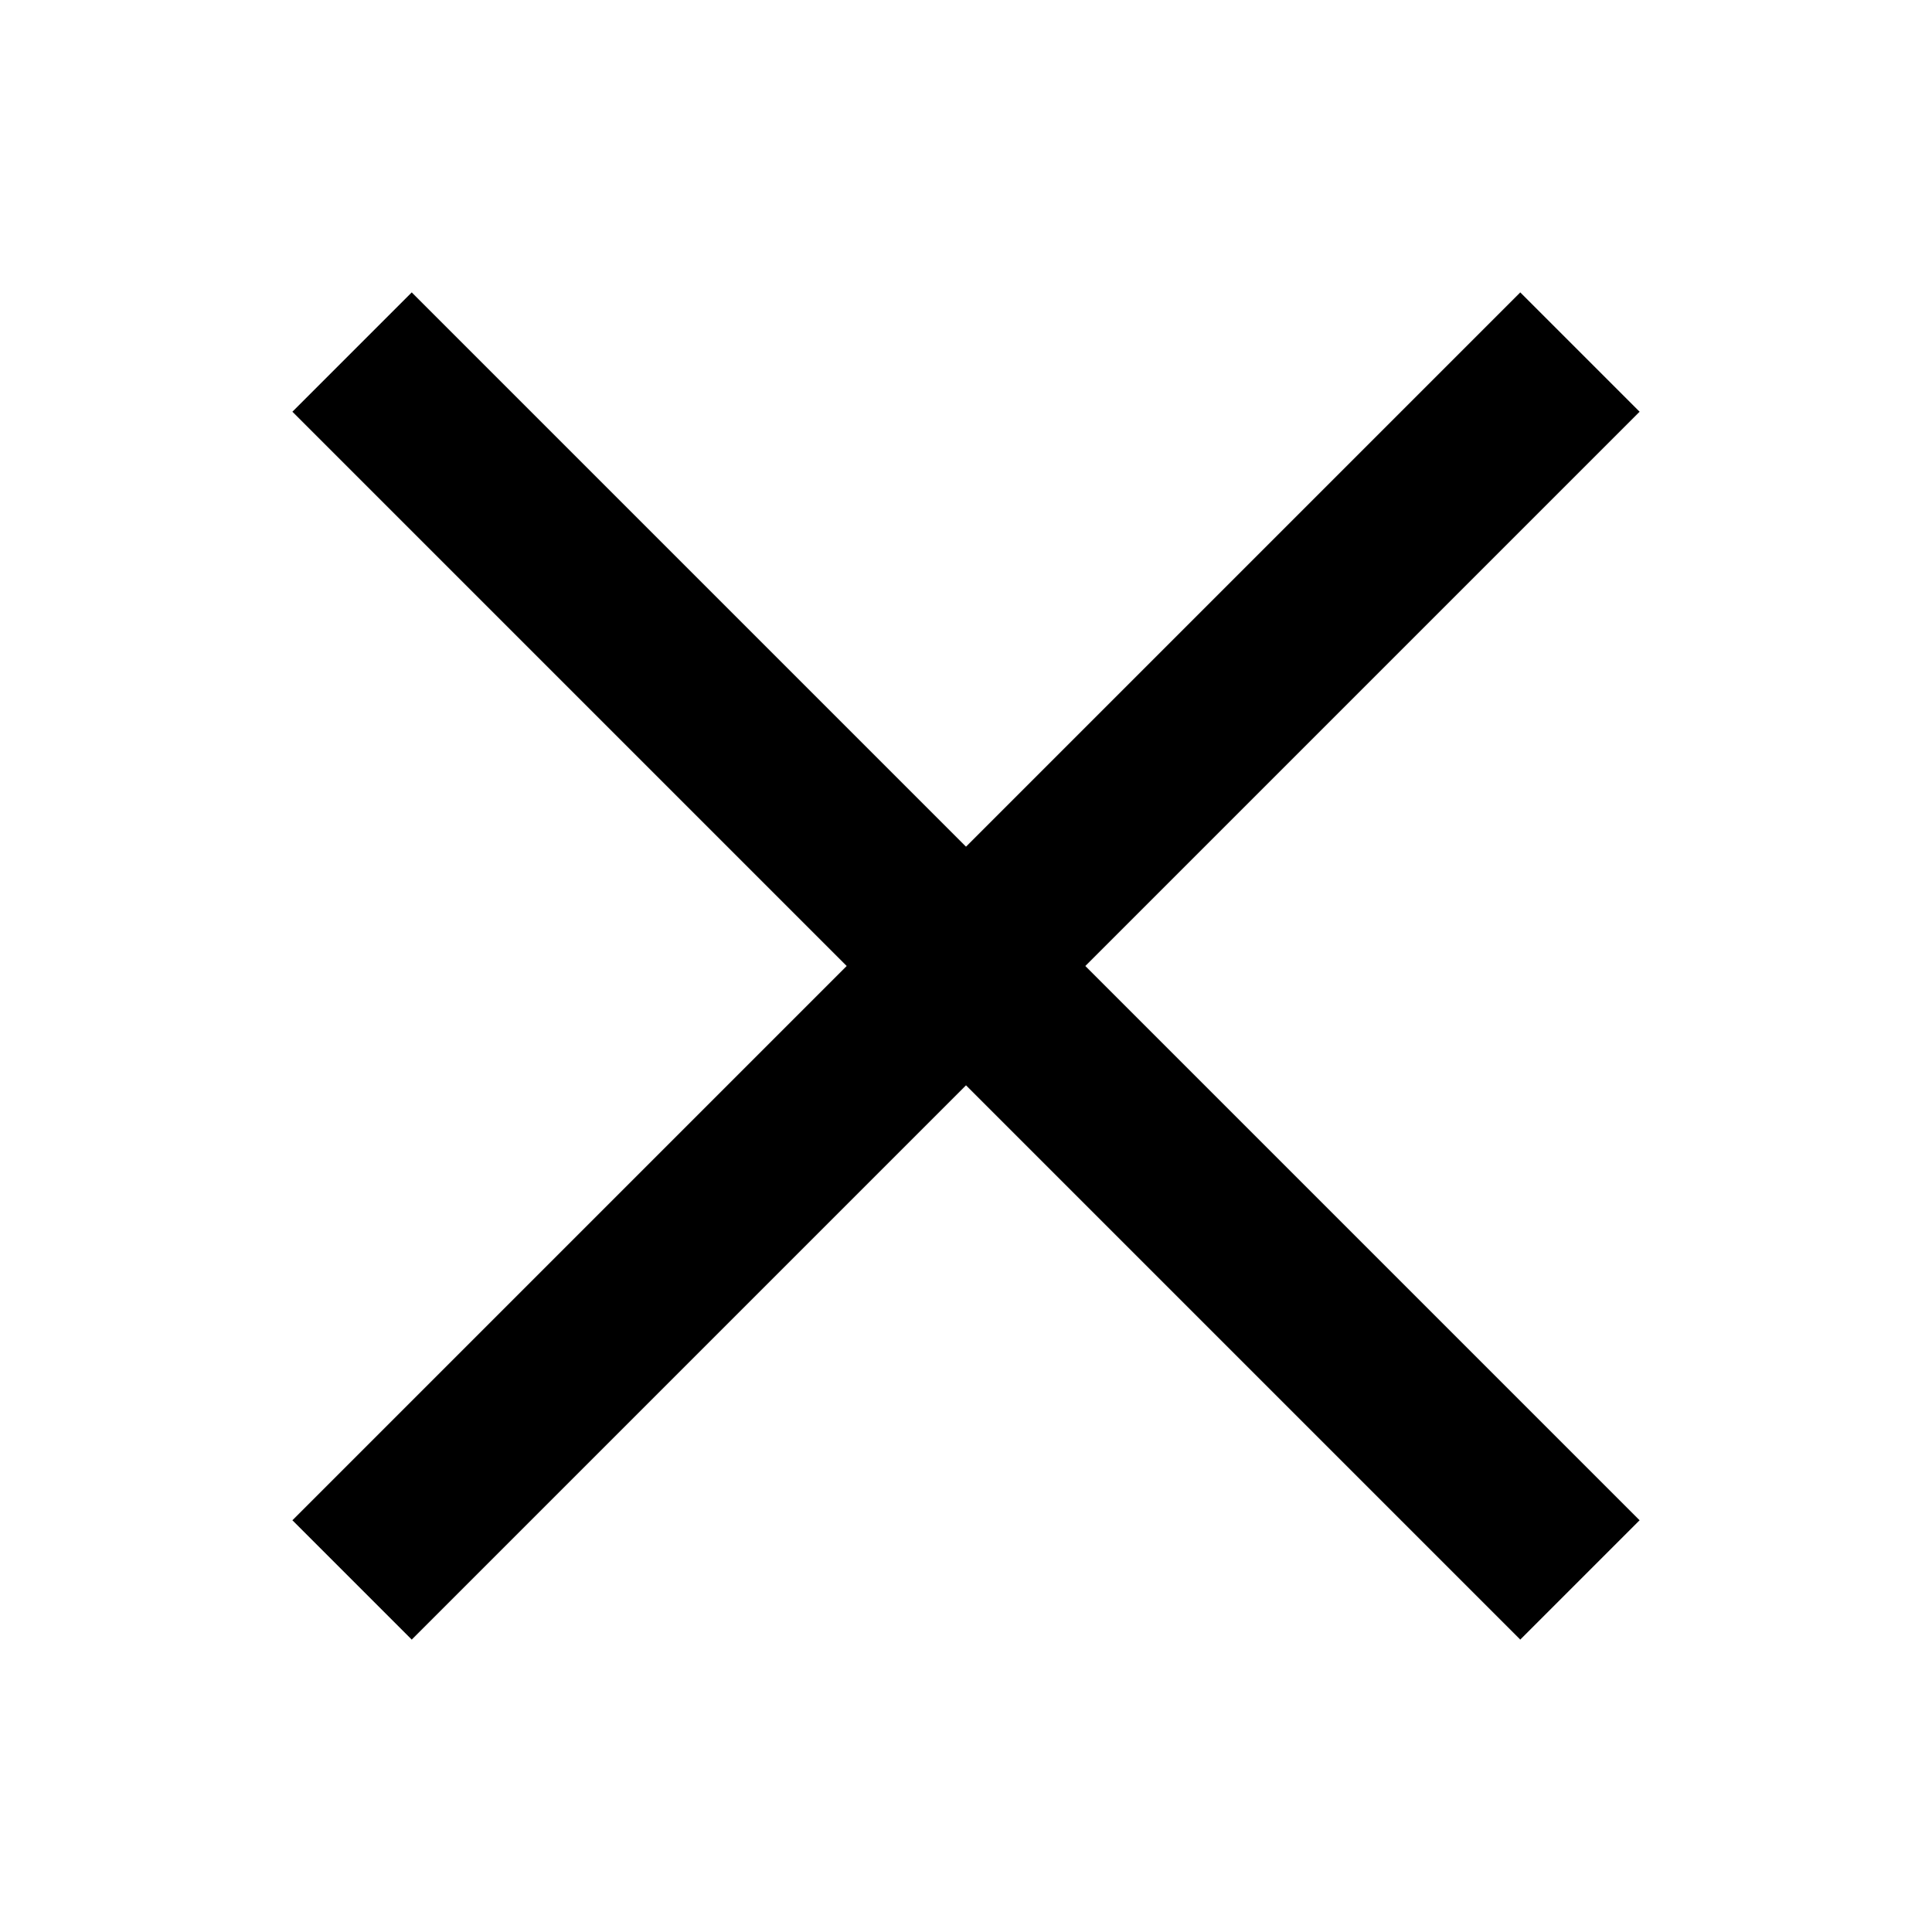
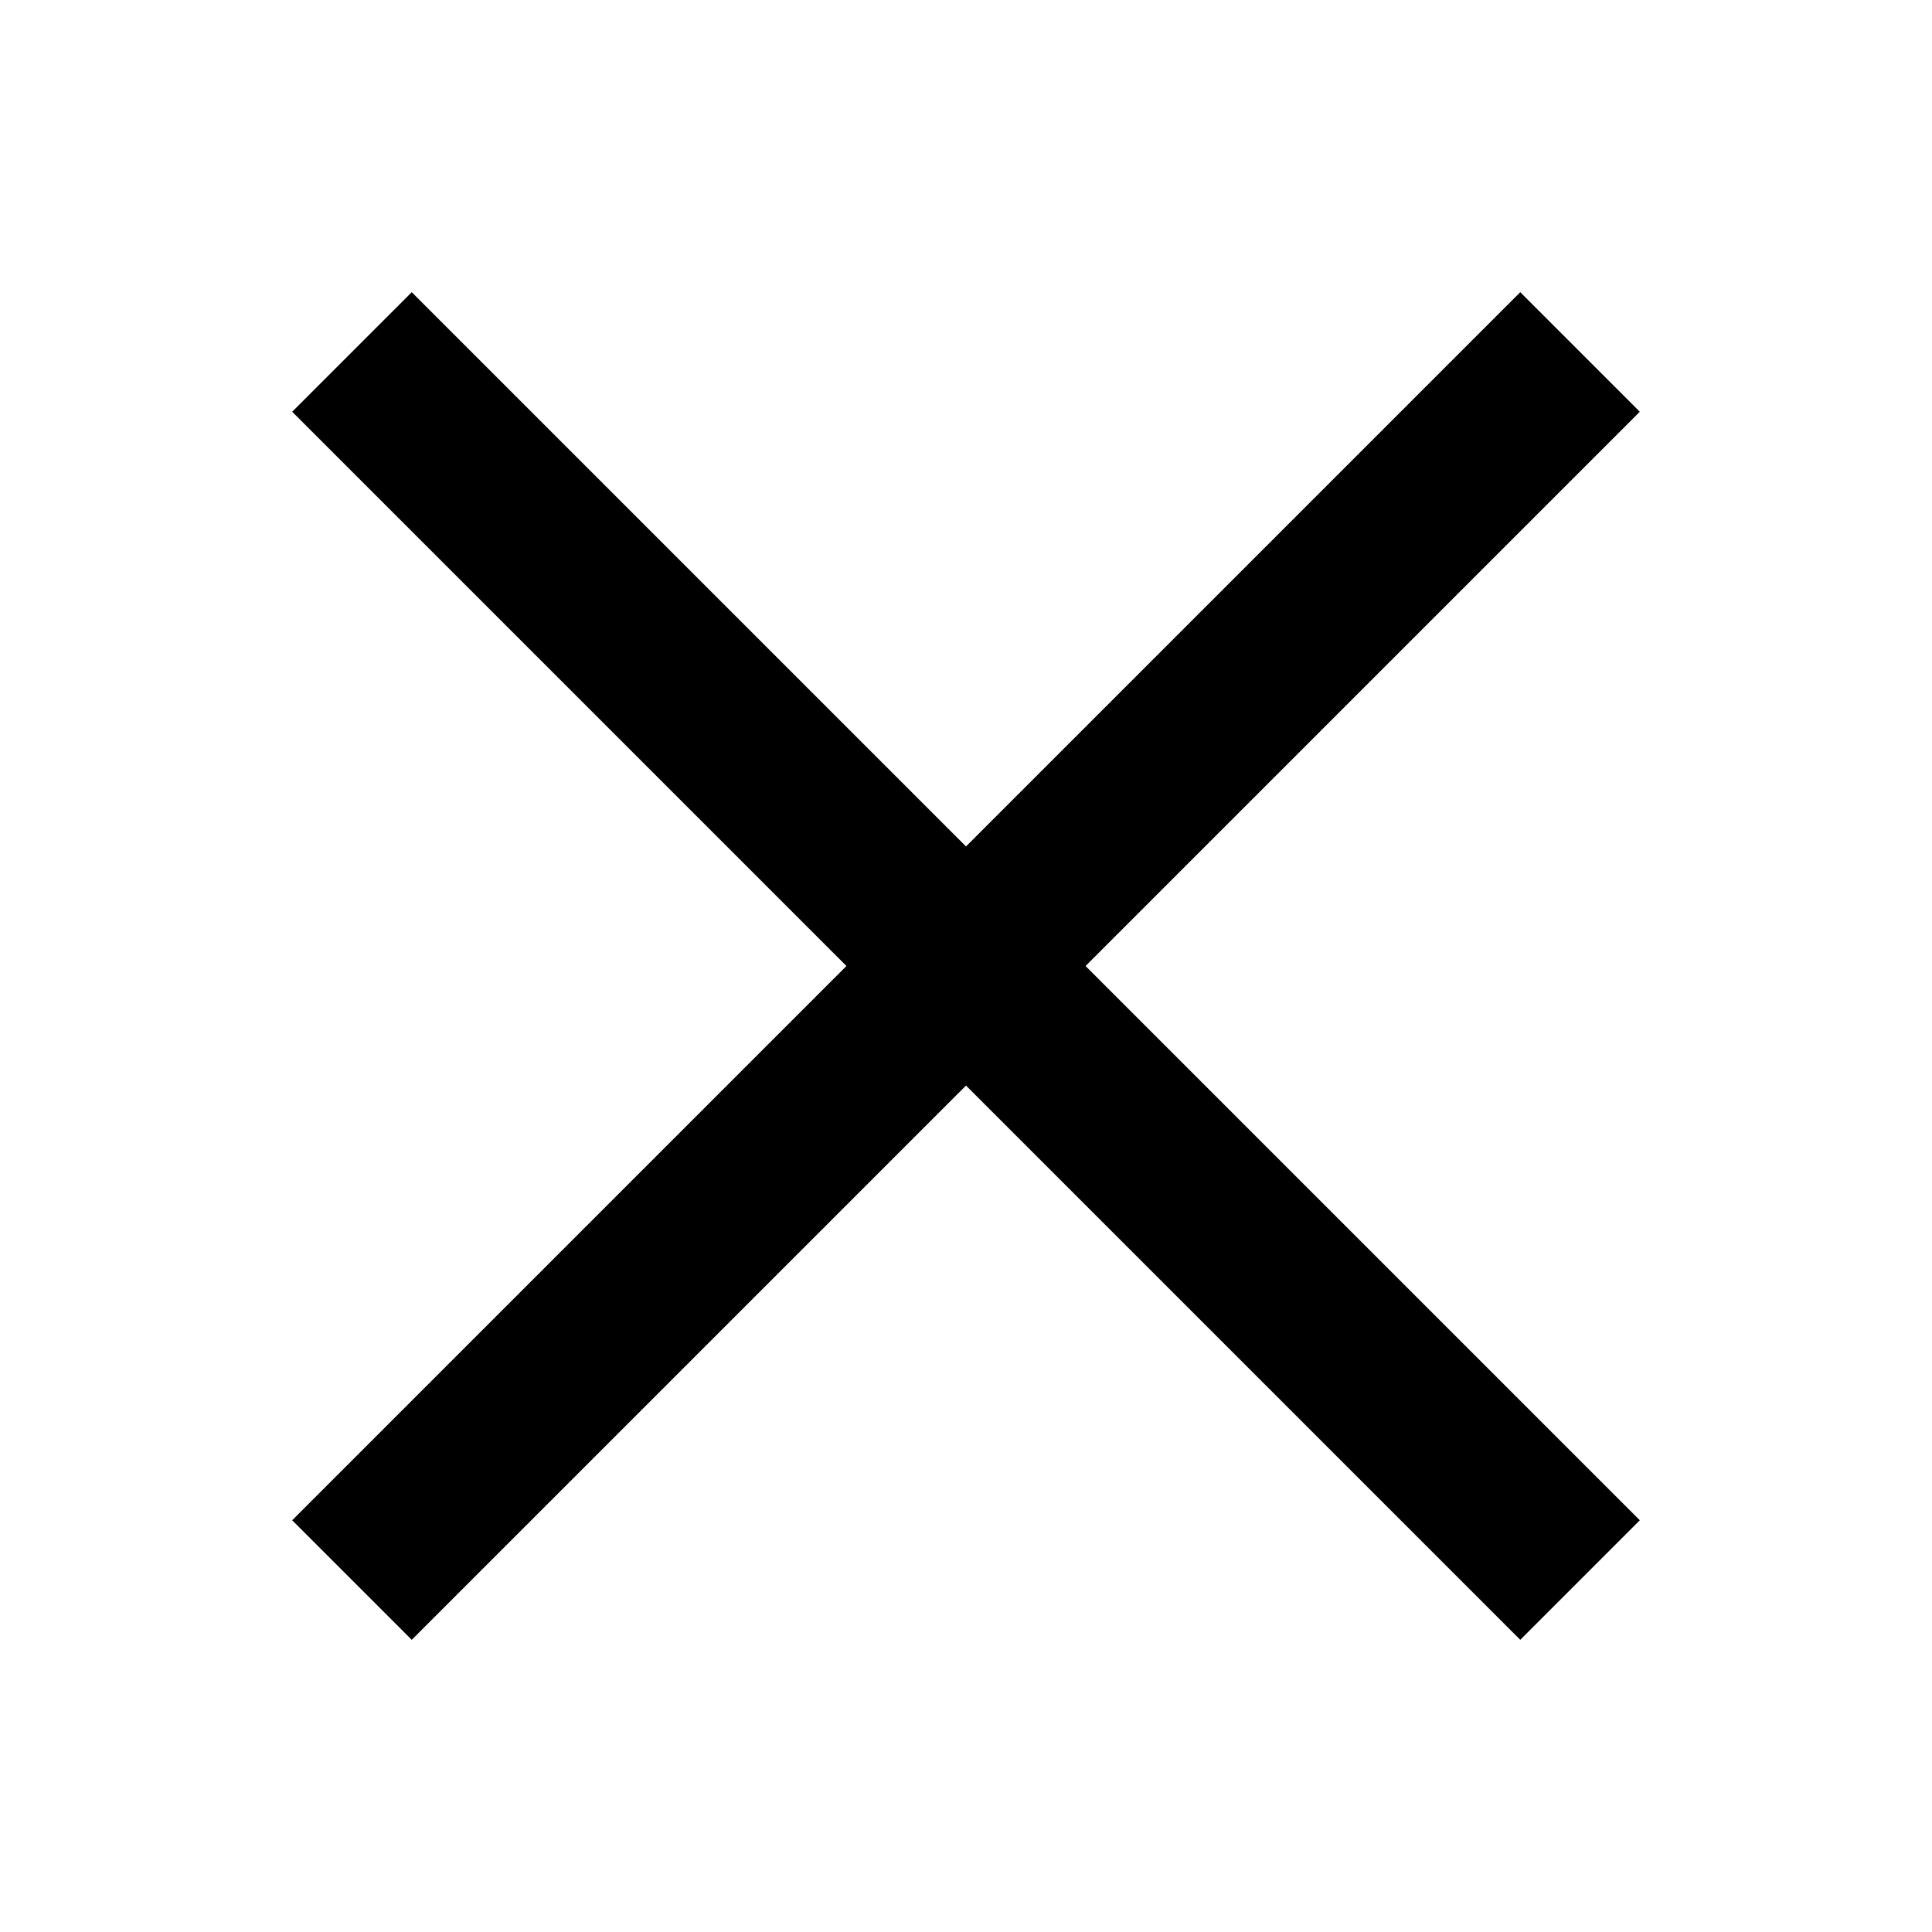
- <svg xmlns="http://www.w3.org/2000/svg" xmlns:xlink="http://www.w3.org/1999/xlink" width="16px" height="16px" id="svg3827" version="1.1" enable-background="new">
-   <defs id="defs3829">
-     <linearGradient id="linearGradient3853">
-       <stop style="stop-color:#ffffff;stop-opacity:0;" offset="0" id="stop3855" />
-       <stop id="stop3861" offset="0.5" style="stop-color:#e3e3e3;stop-opacity:0.397;" />
-       <stop style="stop-color:#ffffff;stop-opacity:0;" offset="1" id="stop3857" />
-     </linearGradient>
-     <linearGradient xlink:href="#linearGradient3853" id="linearGradient3859" x1="8.83" y1="9.828" x2="3.199" y2="2.71" gradientUnits="userSpaceOnUse" />
-     <filter id="filter3863">
-       <feBlend mode="multiply" in2="BackgroundImage" id="feBlend3865" />
-     </filter>
-     <linearGradient xlink:href="#linearGradient3853" id="linearGradient3763" gradientUnits="userSpaceOnUse" x1="8.83" y1="9.828" x2="3.199" y2="2.71" />
-     <linearGradient xlink:href="#linearGradient3853" id="linearGradient3784" gradientUnits="userSpaceOnUse" x1="8.83" y1="9.828" x2="3.199" y2="2.71" />
-     <linearGradient xlink:href="#linearGradient3853" id="linearGradient3787" gradientUnits="userSpaceOnUse" x1="8.83" y1="9.828" x2="3.199" y2="2.71" />
-     <linearGradient xlink:href="#linearGradient3853" id="linearGradient3793" gradientUnits="userSpaceOnUse" x1="8.83" y1="9.828" x2="3.199" y2="2.71" gradientTransform="translate(17.13762,4.035644)" />
-     <linearGradient xlink:href="#linearGradient3853" id="linearGradient3814" gradientUnits="userSpaceOnUse" gradientTransform="translate(0.0126241,0.00439366)" x1="8.83" y1="9.828" x2="3.199" y2="2.71" />
-   </defs>
-   <g id="layer1" style="filter:url(#filter3863)">
-     <g id="g2996" transform="matrix(0.782341,0,0,0.782341,1.741272,1.741272)" style="stroke-width:1.79;stroke-miterlimit:4;stroke-dasharray:none;fill:#000000;stroke:#000000">
-       <path id="path2998" d="m 1.5,14.5 13,-13" style="fill:#000000;stroke:#000000;stroke-width:1.79;stroke-linecap:butt;stroke-linejoin:miter;stroke-miterlimit:4;stroke-opacity:1;stroke-dasharray:none" />
-       <path id="path3816" d="m 1.5,1.5 13,13" style="fill:#000000;stroke:#000000;stroke-width:1.79;stroke-linecap:butt;stroke-linejoin:miter;stroke-miterlimit:4;stroke-opacity:1;stroke-dasharray:none" />
-     </g>
+ <svg xmlns="http://www.w3.org/2000/svg" width="16px" height="16px" enable-background="new" version="1.1">
+   <g transform="matrix(.78234 0 0 .78234 1.7413 1.7413)" stroke="#000" stroke-width="1.79">
+     <path d="m1.5 14.5 13-13" />
+     <path d="m1.5 1.5 13 13" />
  </g>
</svg>
